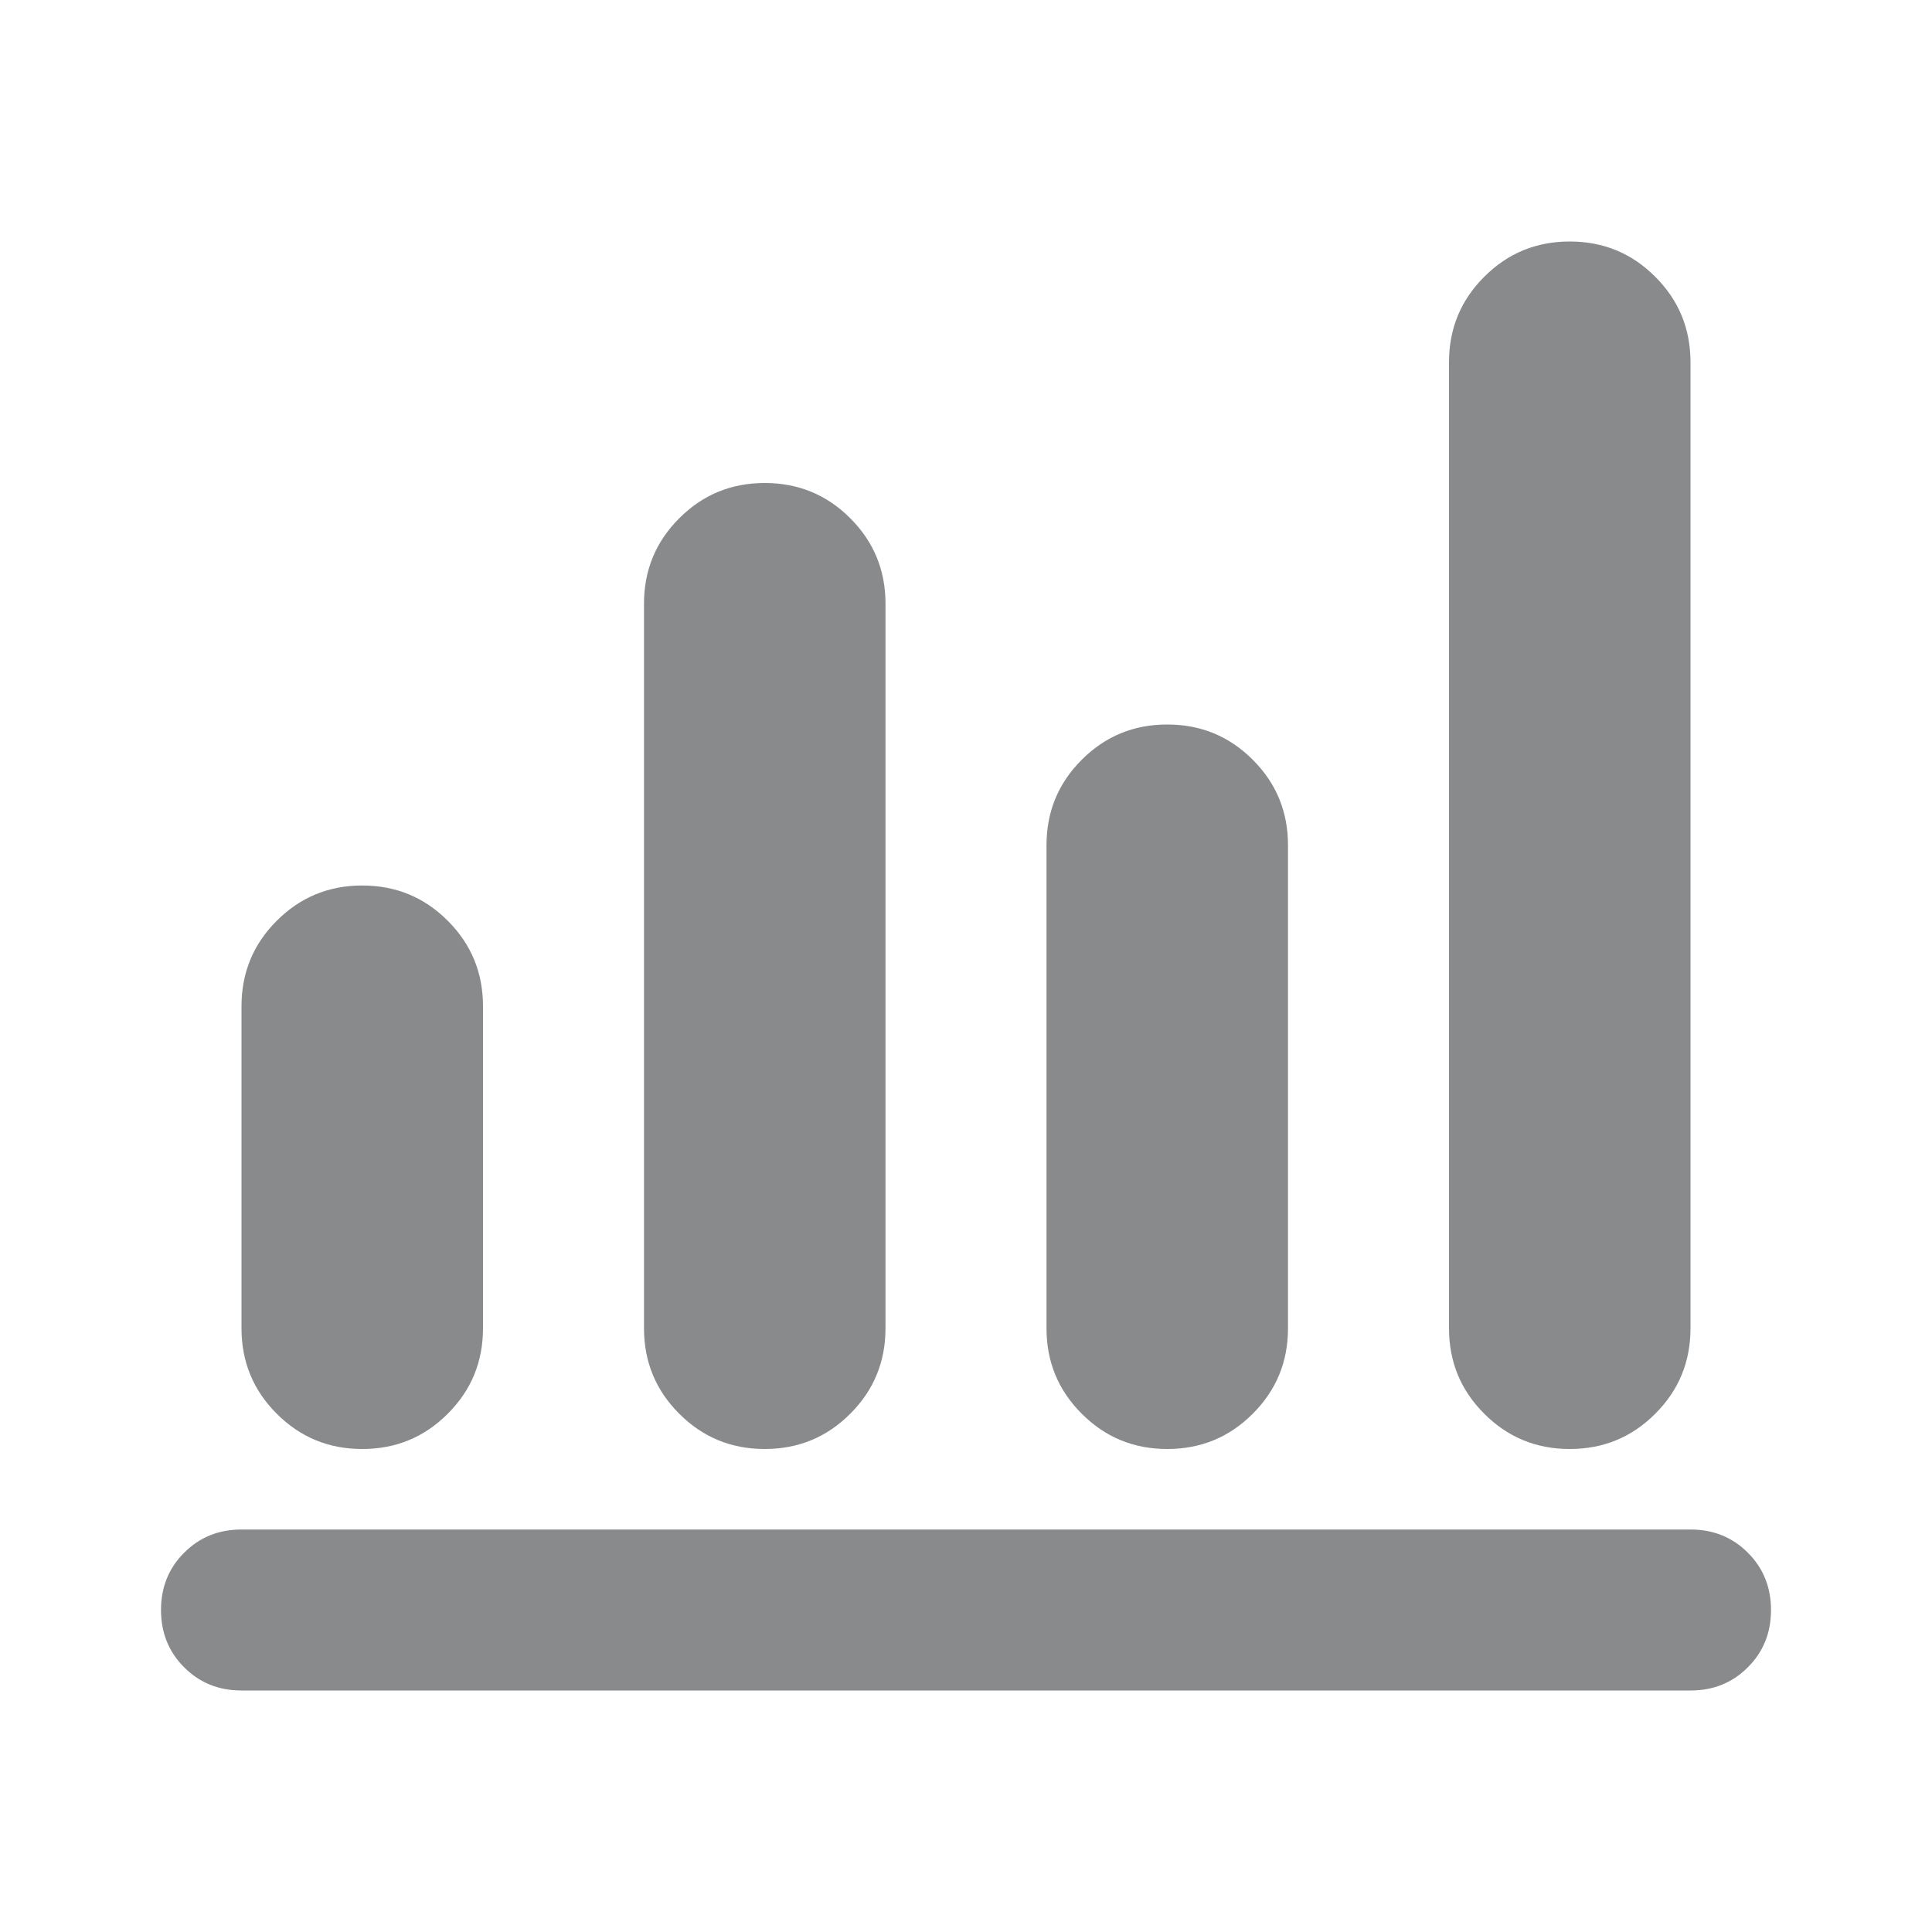
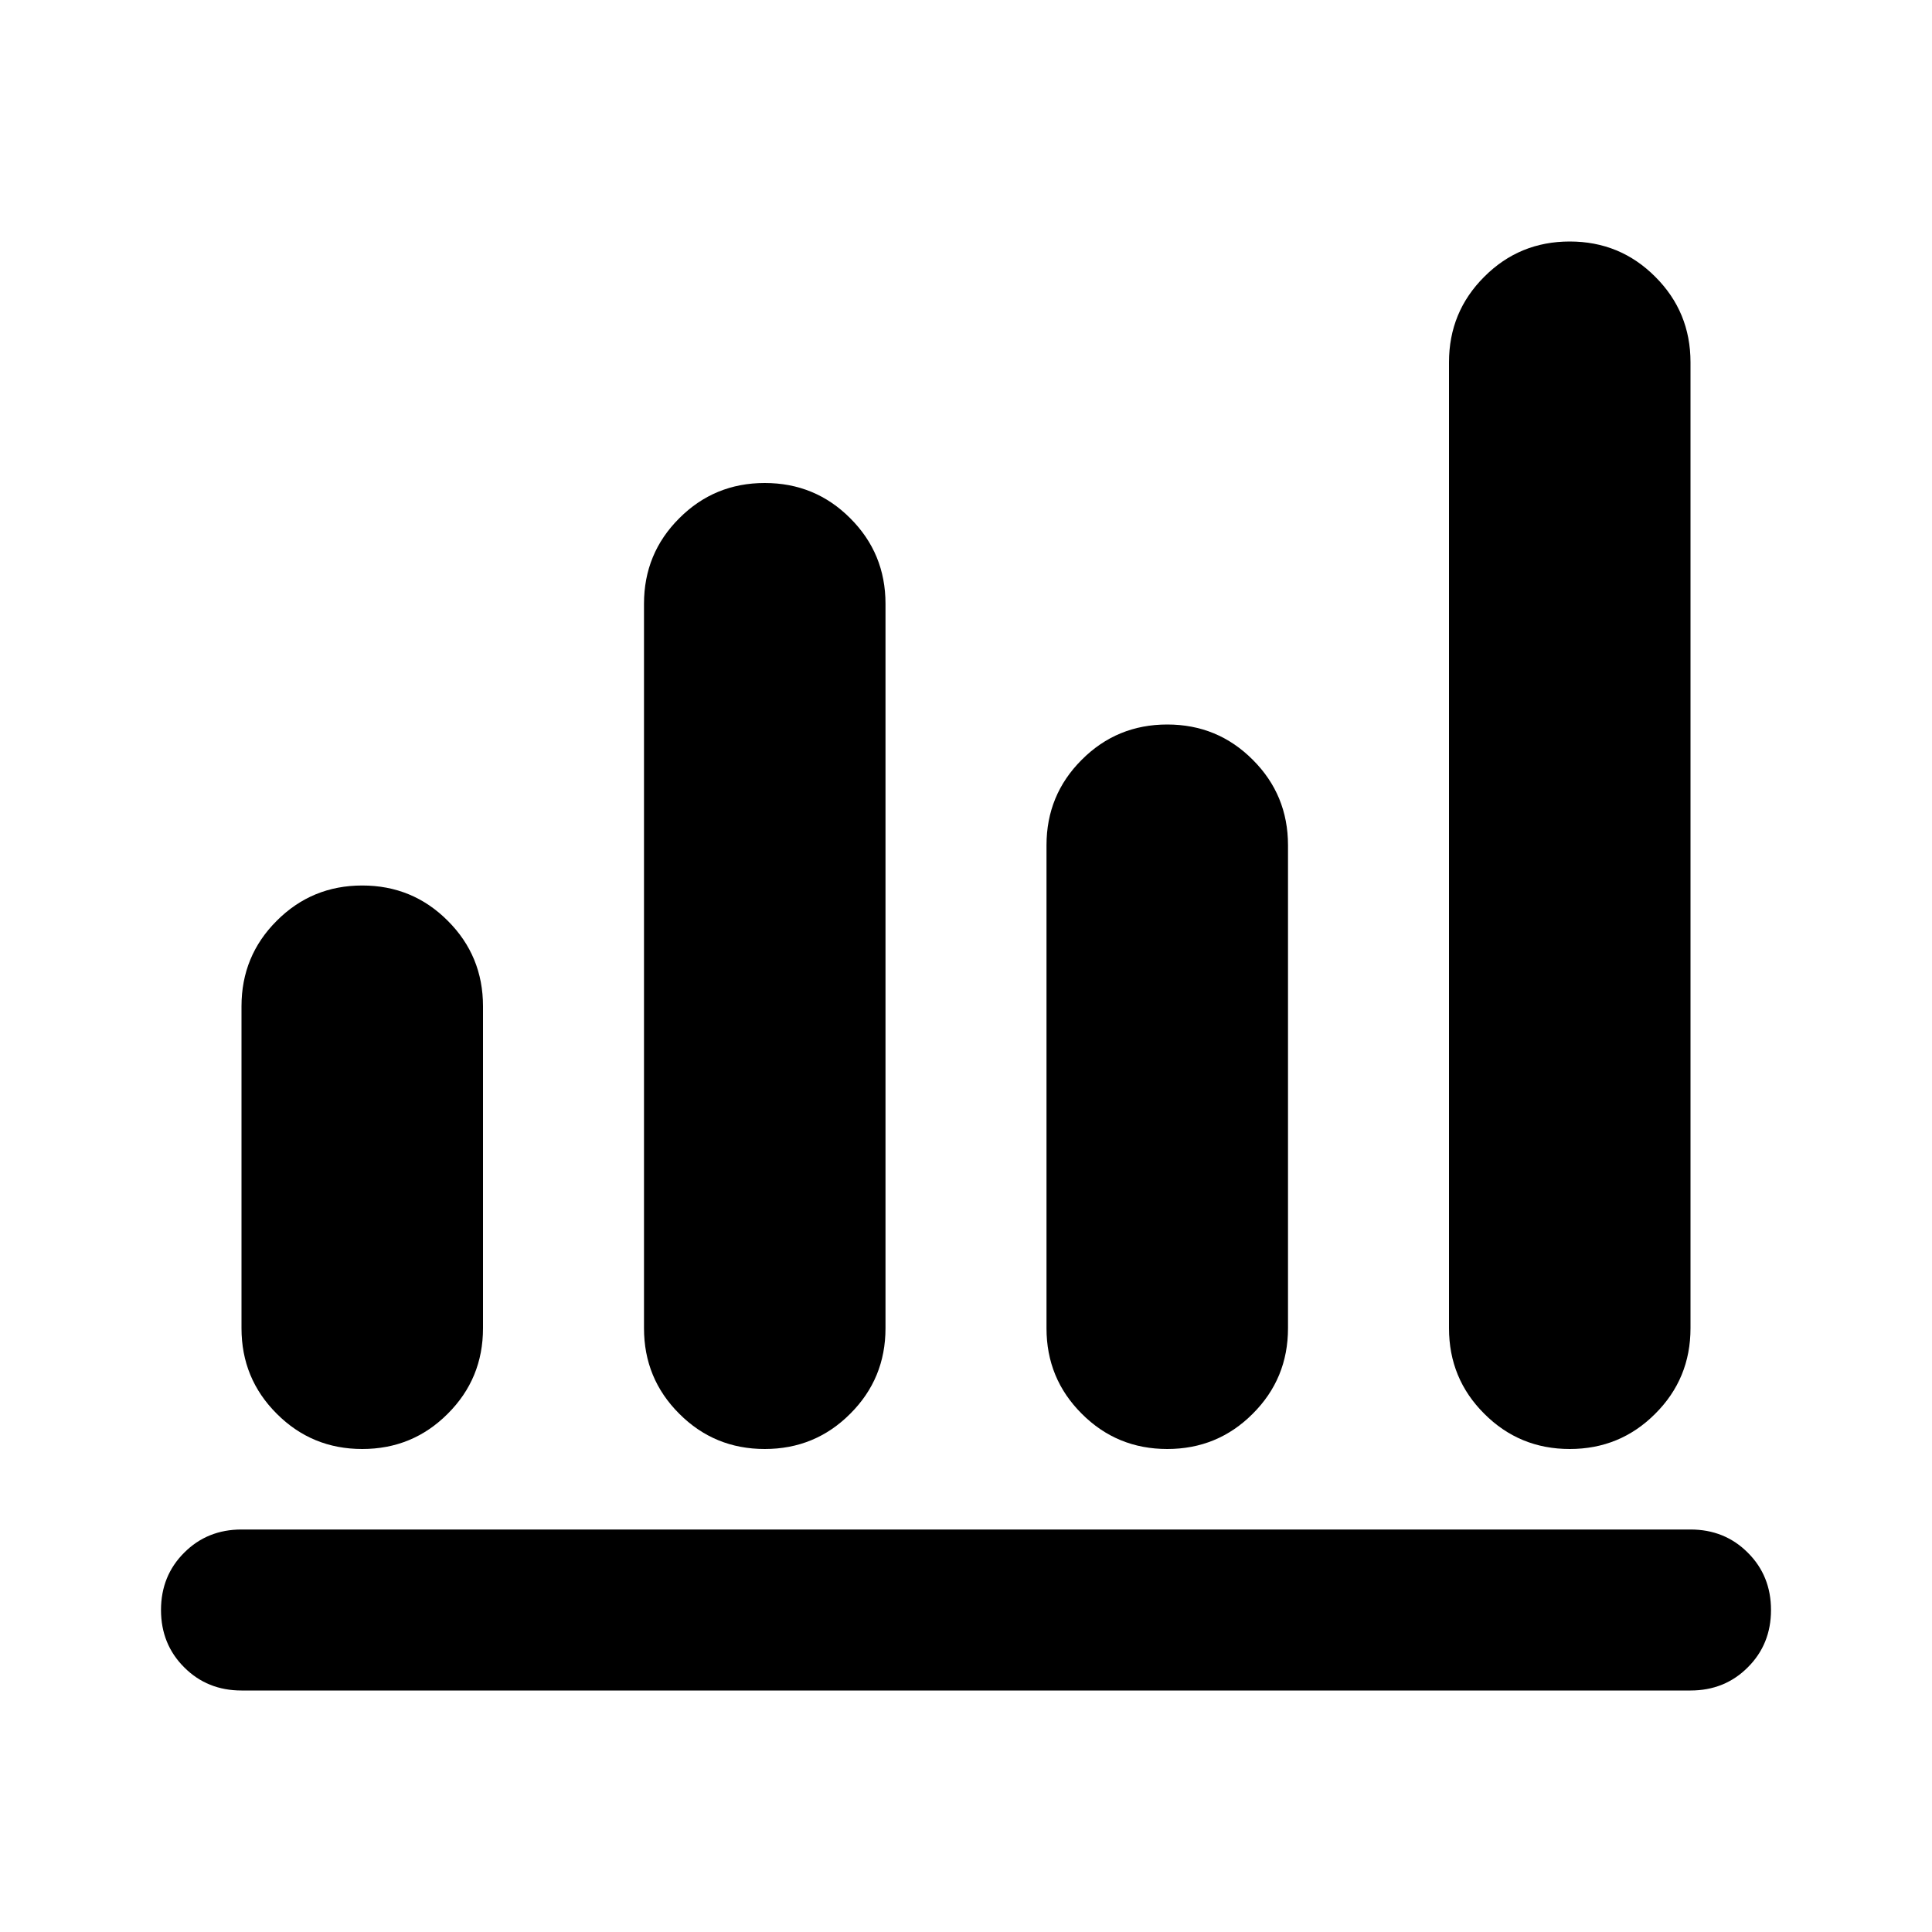
<svg xmlns="http://www.w3.org/2000/svg" width="24" height="24" viewBox="0 0 24 24" fill="none">
-   <path d="M3 21C2.717 21 2.479 20.904 2.288 20.712C2.096 20.521 2 20.283 2 20C2 19.717 2.096 19.479 2.288 19.288C2.479 19.096 2.717 19 3 19H21C21.283 19 21.521 19.096 21.712 19.288C21.904 19.479 22 19.717 22 20C22 20.283 21.904 20.521 21.712 20.712C21.521 20.904 21.283 21 21 21H3ZM3.438 17.562C3.146 17.271 3 16.917 3 16.5V12.5C3 12.083 3.146 11.729 3.438 11.438C3.729 11.146 4.083 11 4.5 11C4.917 11 5.271 11.146 5.562 11.438C5.854 11.729 6 12.083 6 12.5V16.5C6 16.917 5.854 17.271 5.562 17.562C5.271 17.854 4.917 18 4.5 18C4.083 18 3.729 17.854 3.438 17.562ZM8.438 17.562C8.146 17.271 8 16.917 8 16.5V7.5C8 7.083 8.146 6.729 8.438 6.438C8.729 6.146 9.083 6 9.5 6C9.917 6 10.271 6.146 10.562 6.438C10.854 6.729 11 7.083 11 7.5V16.5C11 16.917 10.854 17.271 10.562 17.562C10.271 17.854 9.917 18 9.5 18C9.083 18 8.729 17.854 8.438 17.562ZM13.438 17.562C13.146 17.271 13 16.917 13 16.5V10.5C13 10.083 13.146 9.729 13.438 9.438C13.729 9.146 14.083 9 14.5 9C14.917 9 15.271 9.146 15.562 9.438C15.854 9.729 16 10.083 16 10.5V16.5C16 16.917 15.854 17.271 15.562 17.562C15.271 17.854 14.917 18 14.5 18C14.083 18 13.729 17.854 13.438 17.562ZM18.438 17.562C18.146 17.271 18 16.917 18 16.5V4.5C18 4.083 18.146 3.729 18.438 3.438C18.729 3.146 19.083 3 19.5 3C19.917 3 20.271 3.146 20.562 3.438C20.854 3.729 21 4.083 21 4.5V16.5C21 16.917 20.854 17.271 20.562 17.562C20.271 17.854 19.917 18 19.5 18C19.083 18 18.729 17.854 18.438 17.562Z" fill="#888A8C" />
+   <path d="M3 21C2.717 21 2.479 20.904 2.288 20.712C2.096 20.521 2 20.283 2 20C2 19.717 2.096 19.479 2.288 19.288C2.479 19.096 2.717 19 3 19H21C21.283 19 21.521 19.096 21.712 19.288C21.904 19.479 22 19.717 22 20C22 20.283 21.904 20.521 21.712 20.712C21.521 20.904 21.283 21 21 21H3ZM3.438 17.562C3.146 17.271 3 16.917 3 16.5V12.5C3 12.083 3.146 11.729 3.438 11.438C3.729 11.146 4.083 11 4.5 11C4.917 11 5.271 11.146 5.562 11.438C5.854 11.729 6 12.083 6 12.5V16.5C6 16.917 5.854 17.271 5.562 17.562C5.271 17.854 4.917 18 4.5 18C4.083 18 3.729 17.854 3.438 17.562ZM8.438 17.562C8.146 17.271 8 16.917 8 16.5V7.5C8 7.083 8.146 6.729 8.438 6.438C8.729 6.146 9.083 6 9.5 6C9.917 6 10.271 6.146 10.562 6.438C10.854 6.729 11 7.083 11 7.5V16.5C11 16.917 10.854 17.271 10.562 17.562C10.271 17.854 9.917 18 9.5 18C9.083 18 8.729 17.854 8.438 17.562ZM13.438 17.562C13.146 17.271 13 16.917 13 16.5V10.5C13 10.083 13.146 9.729 13.438 9.438C13.729 9.146 14.083 9 14.5 9C14.917 9 15.271 9.146 15.562 9.438C15.854 9.729 16 10.083 16 10.5V16.5C16 16.917 15.854 17.271 15.562 17.562C15.271 17.854 14.917 18 14.5 18C14.083 18 13.729 17.854 13.438 17.562ZM18.438 17.562C18.146 17.271 18 16.917 18 16.5V4.5C18 4.083 18.146 3.729 18.438 3.438C18.729 3.146 19.083 3 19.5 3C19.917 3 20.271 3.146 20.562 3.438C20.854 3.729 21 4.083 21 4.5V16.5C21 16.917 20.854 17.271 20.562 17.562C20.271 17.854 19.917 18 19.5 18C19.083 18 18.729 17.854 18.438 17.562Z" fill="currentColor" />
</svg>
